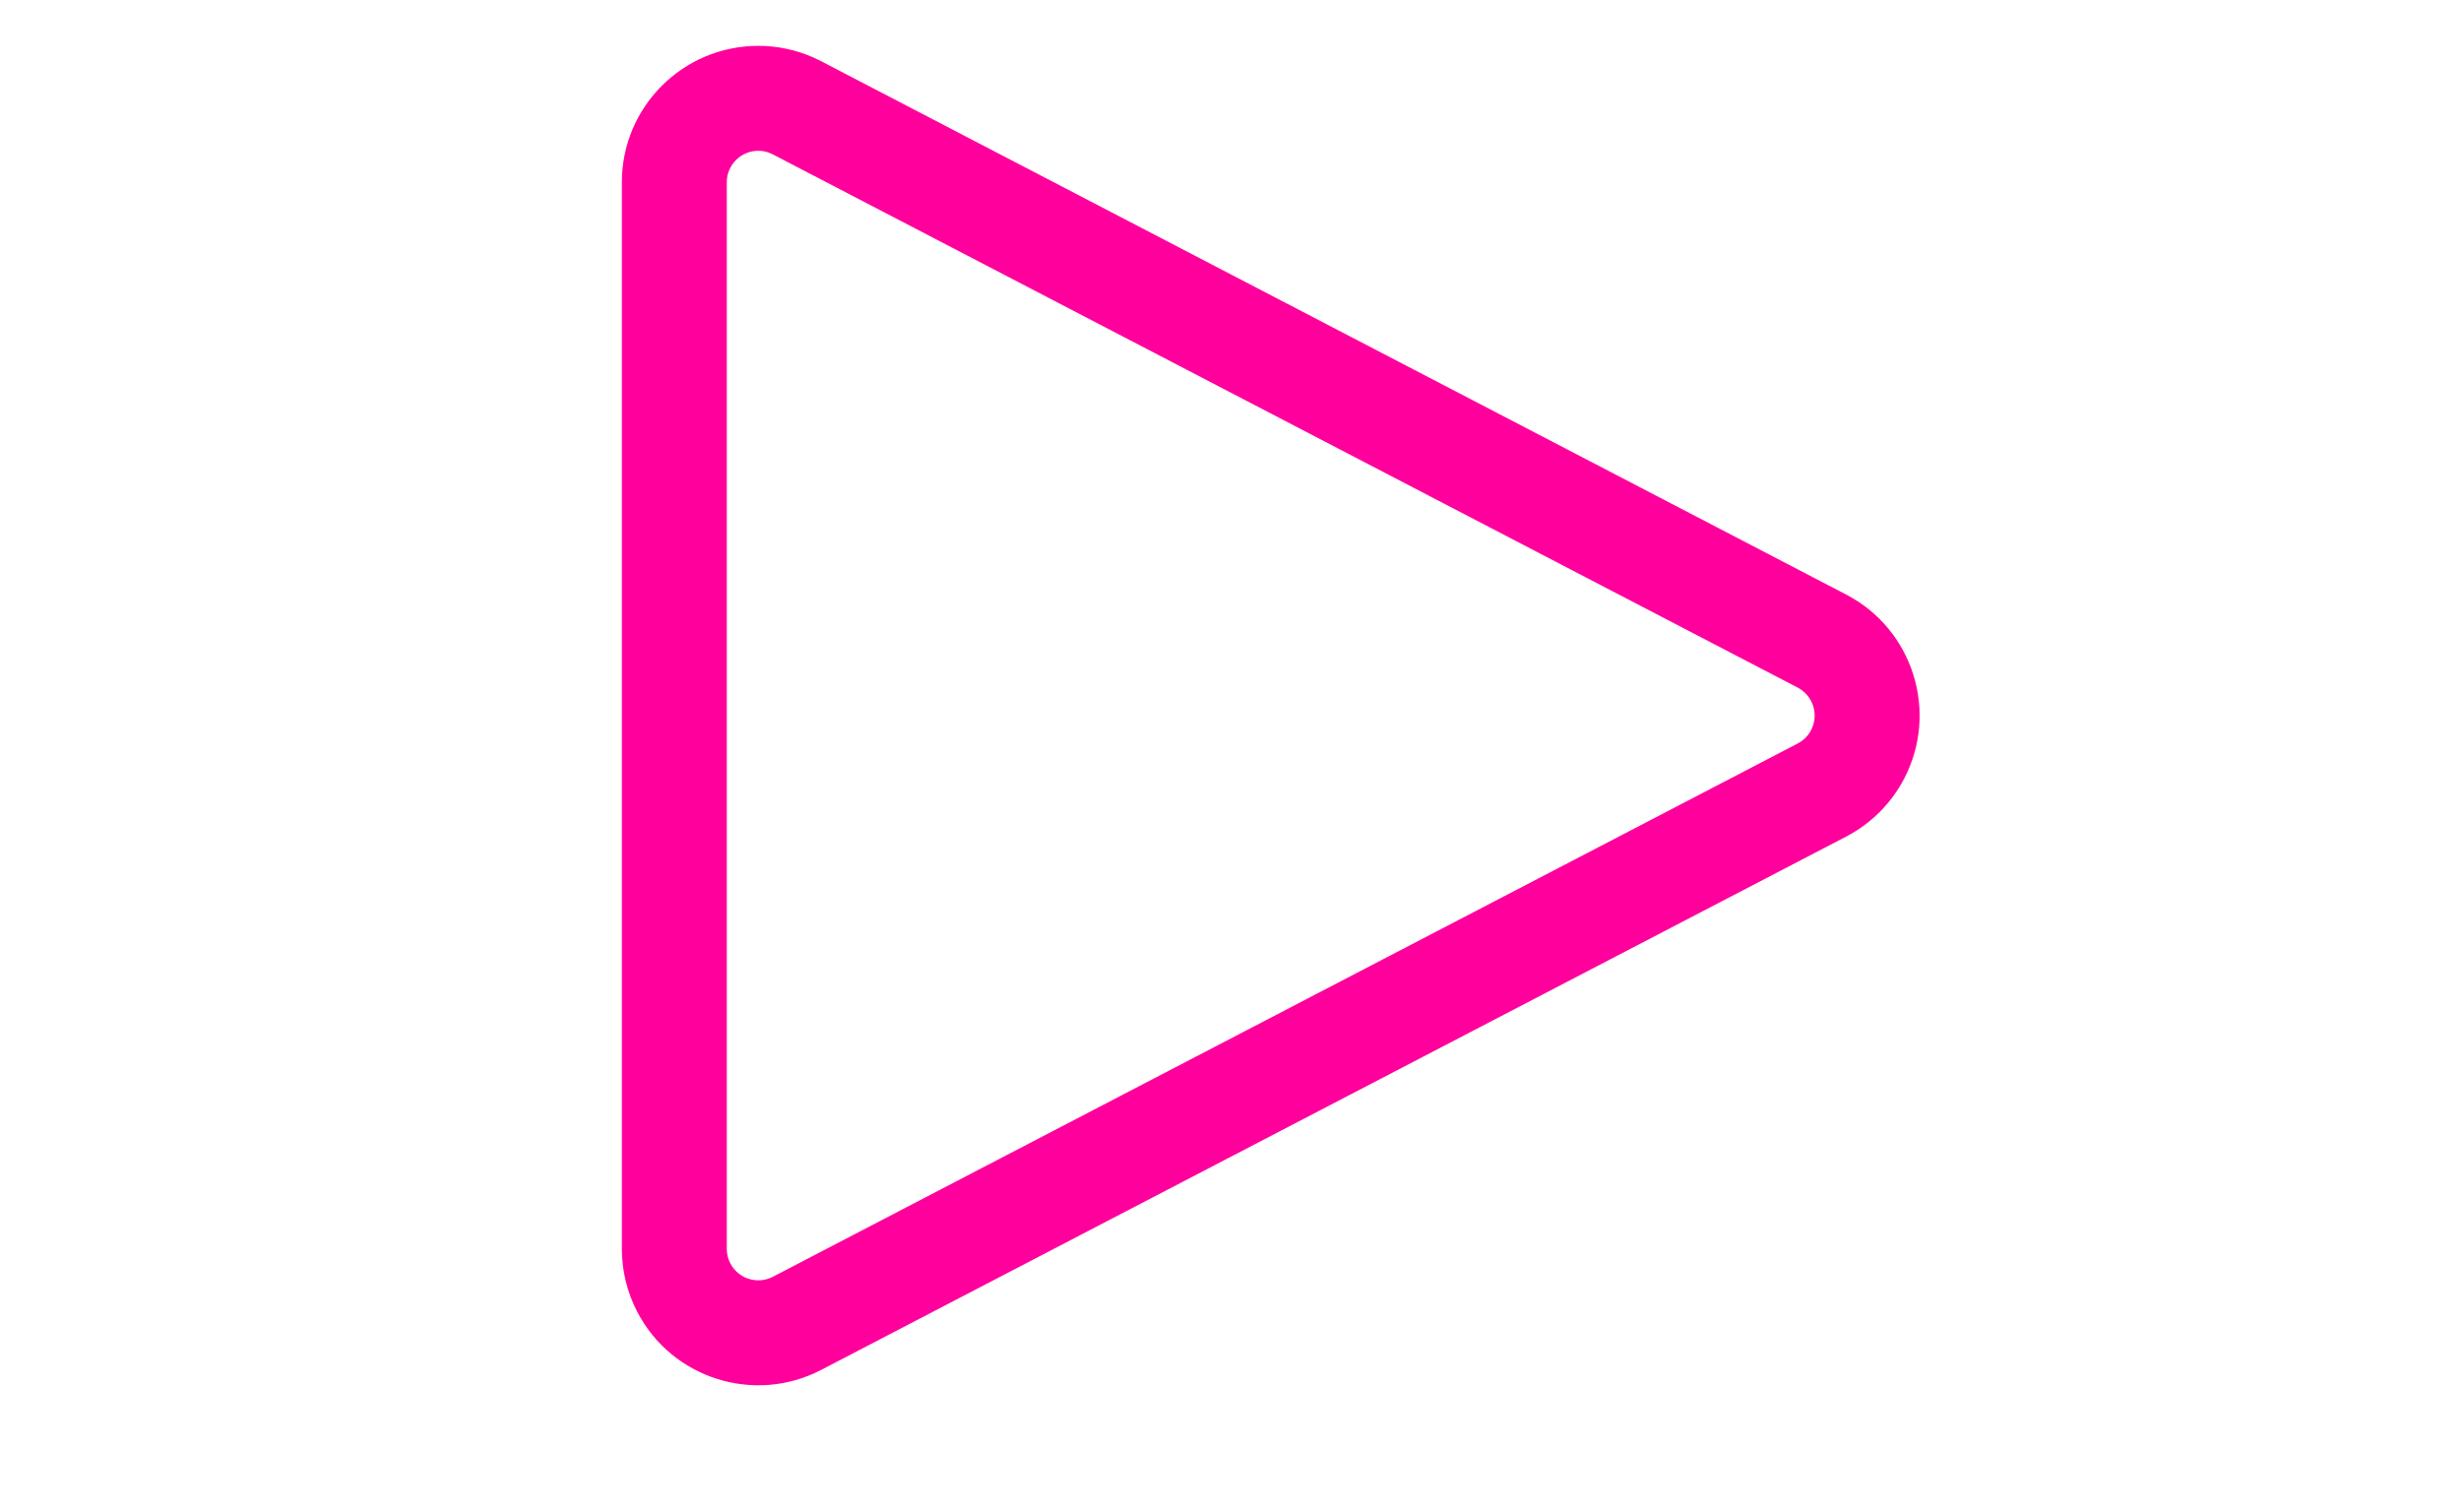
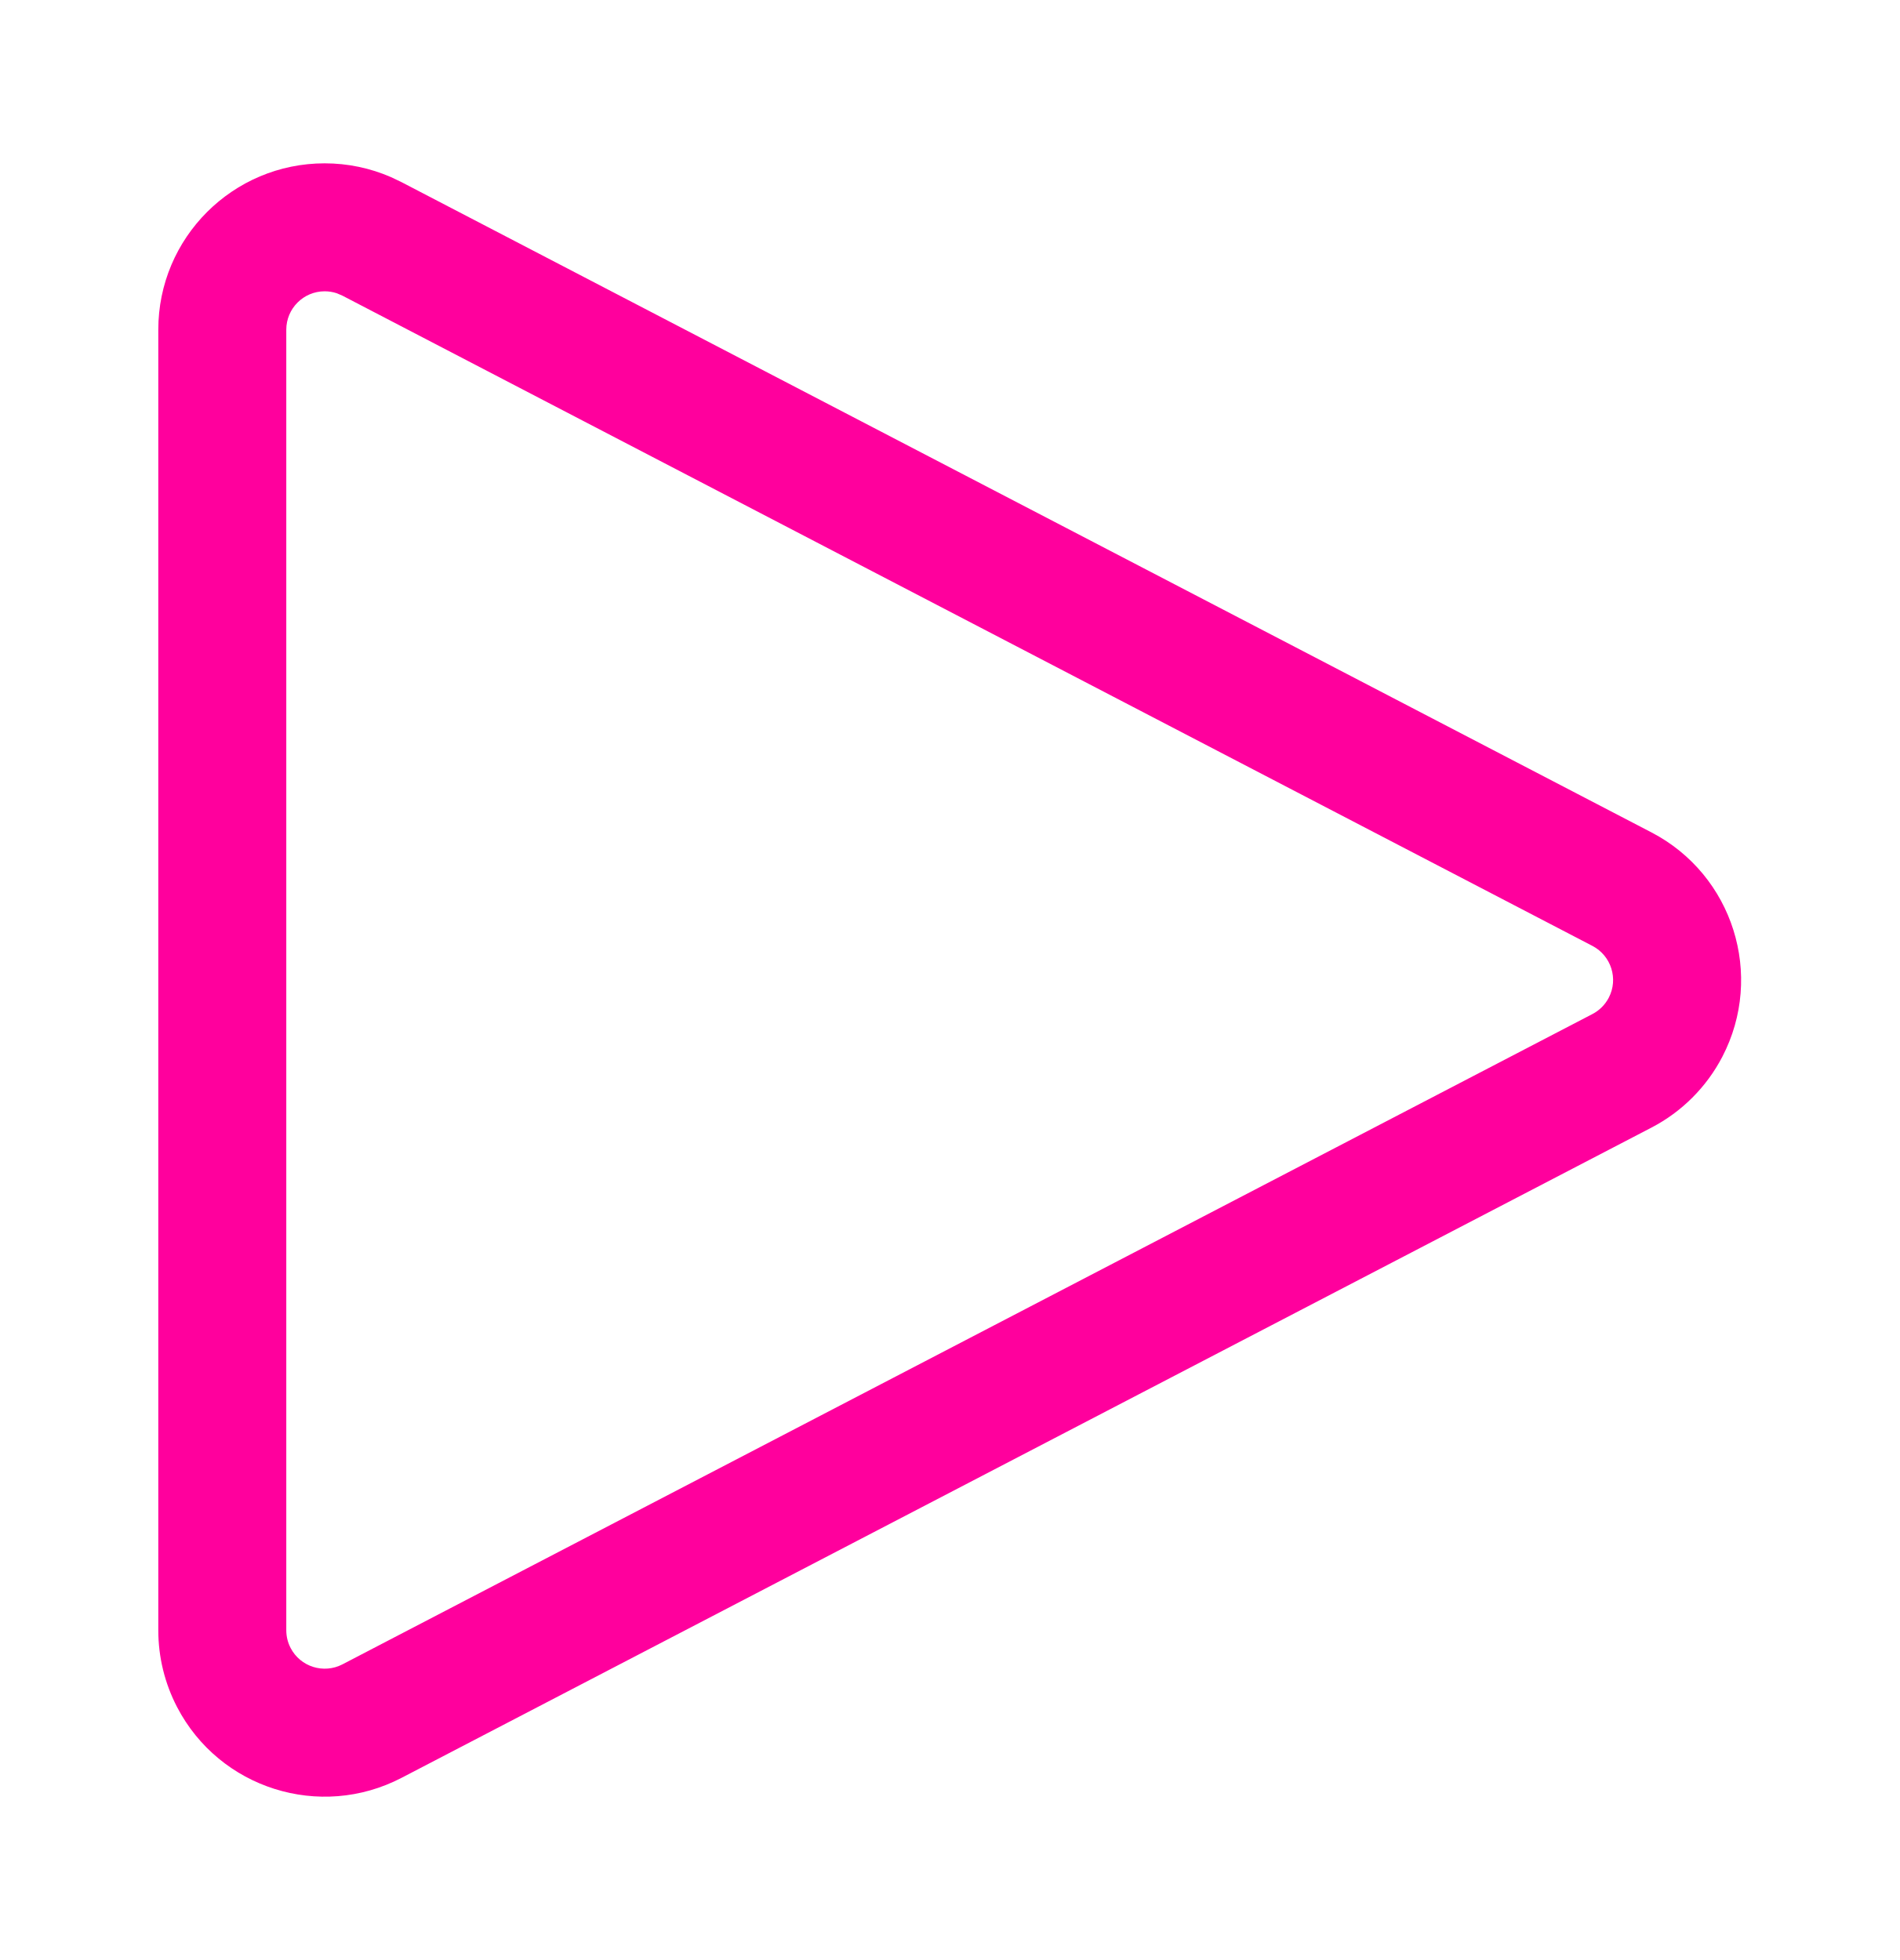
- <svg xmlns="http://www.w3.org/2000/svg" width="57" height="35" viewBox="0 0 55 36" version="1.1">
-   <g transform="translate(4,-6.952508)">
-     <path style="fill: hsl(  323, 100%, 50%)" d="M 13.75,8.412 38.167,21.117 c 1.592,0.829 2.211,2.791 1.383,4.383 -0.308,0.592 -0.791,1.075 -1.383,1.383 L 13.75,39.588 C 12.158,40.416 10.195,39.797 9.367,38.205 9.126,37.742 9,37.227 9,36.705 V 11.295 c 0,-1.795 1.455,-3.25 3.25,-3.25 0.448,0 0.89,0.092 1.299,0.271 z m -1.154,2.218 -0.11,-0.047 c -0.076,-0.025 -0.155,-0.038 -0.236,-0.038 -0.414,0 -0.75,0.336 -0.75,0.75 v 25.41 c 0,0.121 0.029,0.239 0.085,0.346 0.191,0.367 0.644,0.51 1.012,0.319 L 37.013,24.665 c 0.137,-0.071 0.248,-0.183 0.319,-0.319 0.191,-0.367 0.048,-0.82 -0.319,-1.012 z" />
-   </g>
+ <svg xmlns="http://www.w3.org/2000/svg" width="37.101" height="38.292" viewBox="5.908 4.854 37.101 38.292" version="1.1">
+   <path style="fill: hsl(  323, 100%, 50%)" d="M 13.75,8.412 38.167,21.117 c 1.592,0.829 2.211,2.791 1.383,4.383 -0.308,0.592 -0.791,1.075 -1.383,1.383 L 13.75,39.588 C 12.158,40.416 10.195,39.797 9.367,38.205 9.126,37.742 9,37.227 9,36.705 V 11.295 c 0,-1.795 1.455,-3.25 3.25,-3.25 0.448,0 0.89,0.092 1.299,0.271 z m -1.154,2.218 -0.11,-0.047 c -0.076,-0.025 -0.155,-0.038 -0.236,-0.038 -0.414,0 -0.75,0.336 -0.75,0.75 v 25.41 c 0,0.121 0.029,0.239 0.085,0.346 0.191,0.367 0.644,0.51 1.012,0.319 L 37.013,24.665 c 0.137,-0.071 0.248,-0.183 0.319,-0.319 0.191,-0.367 0.048,-0.82 -0.319,-1.012 z" />
</svg>
